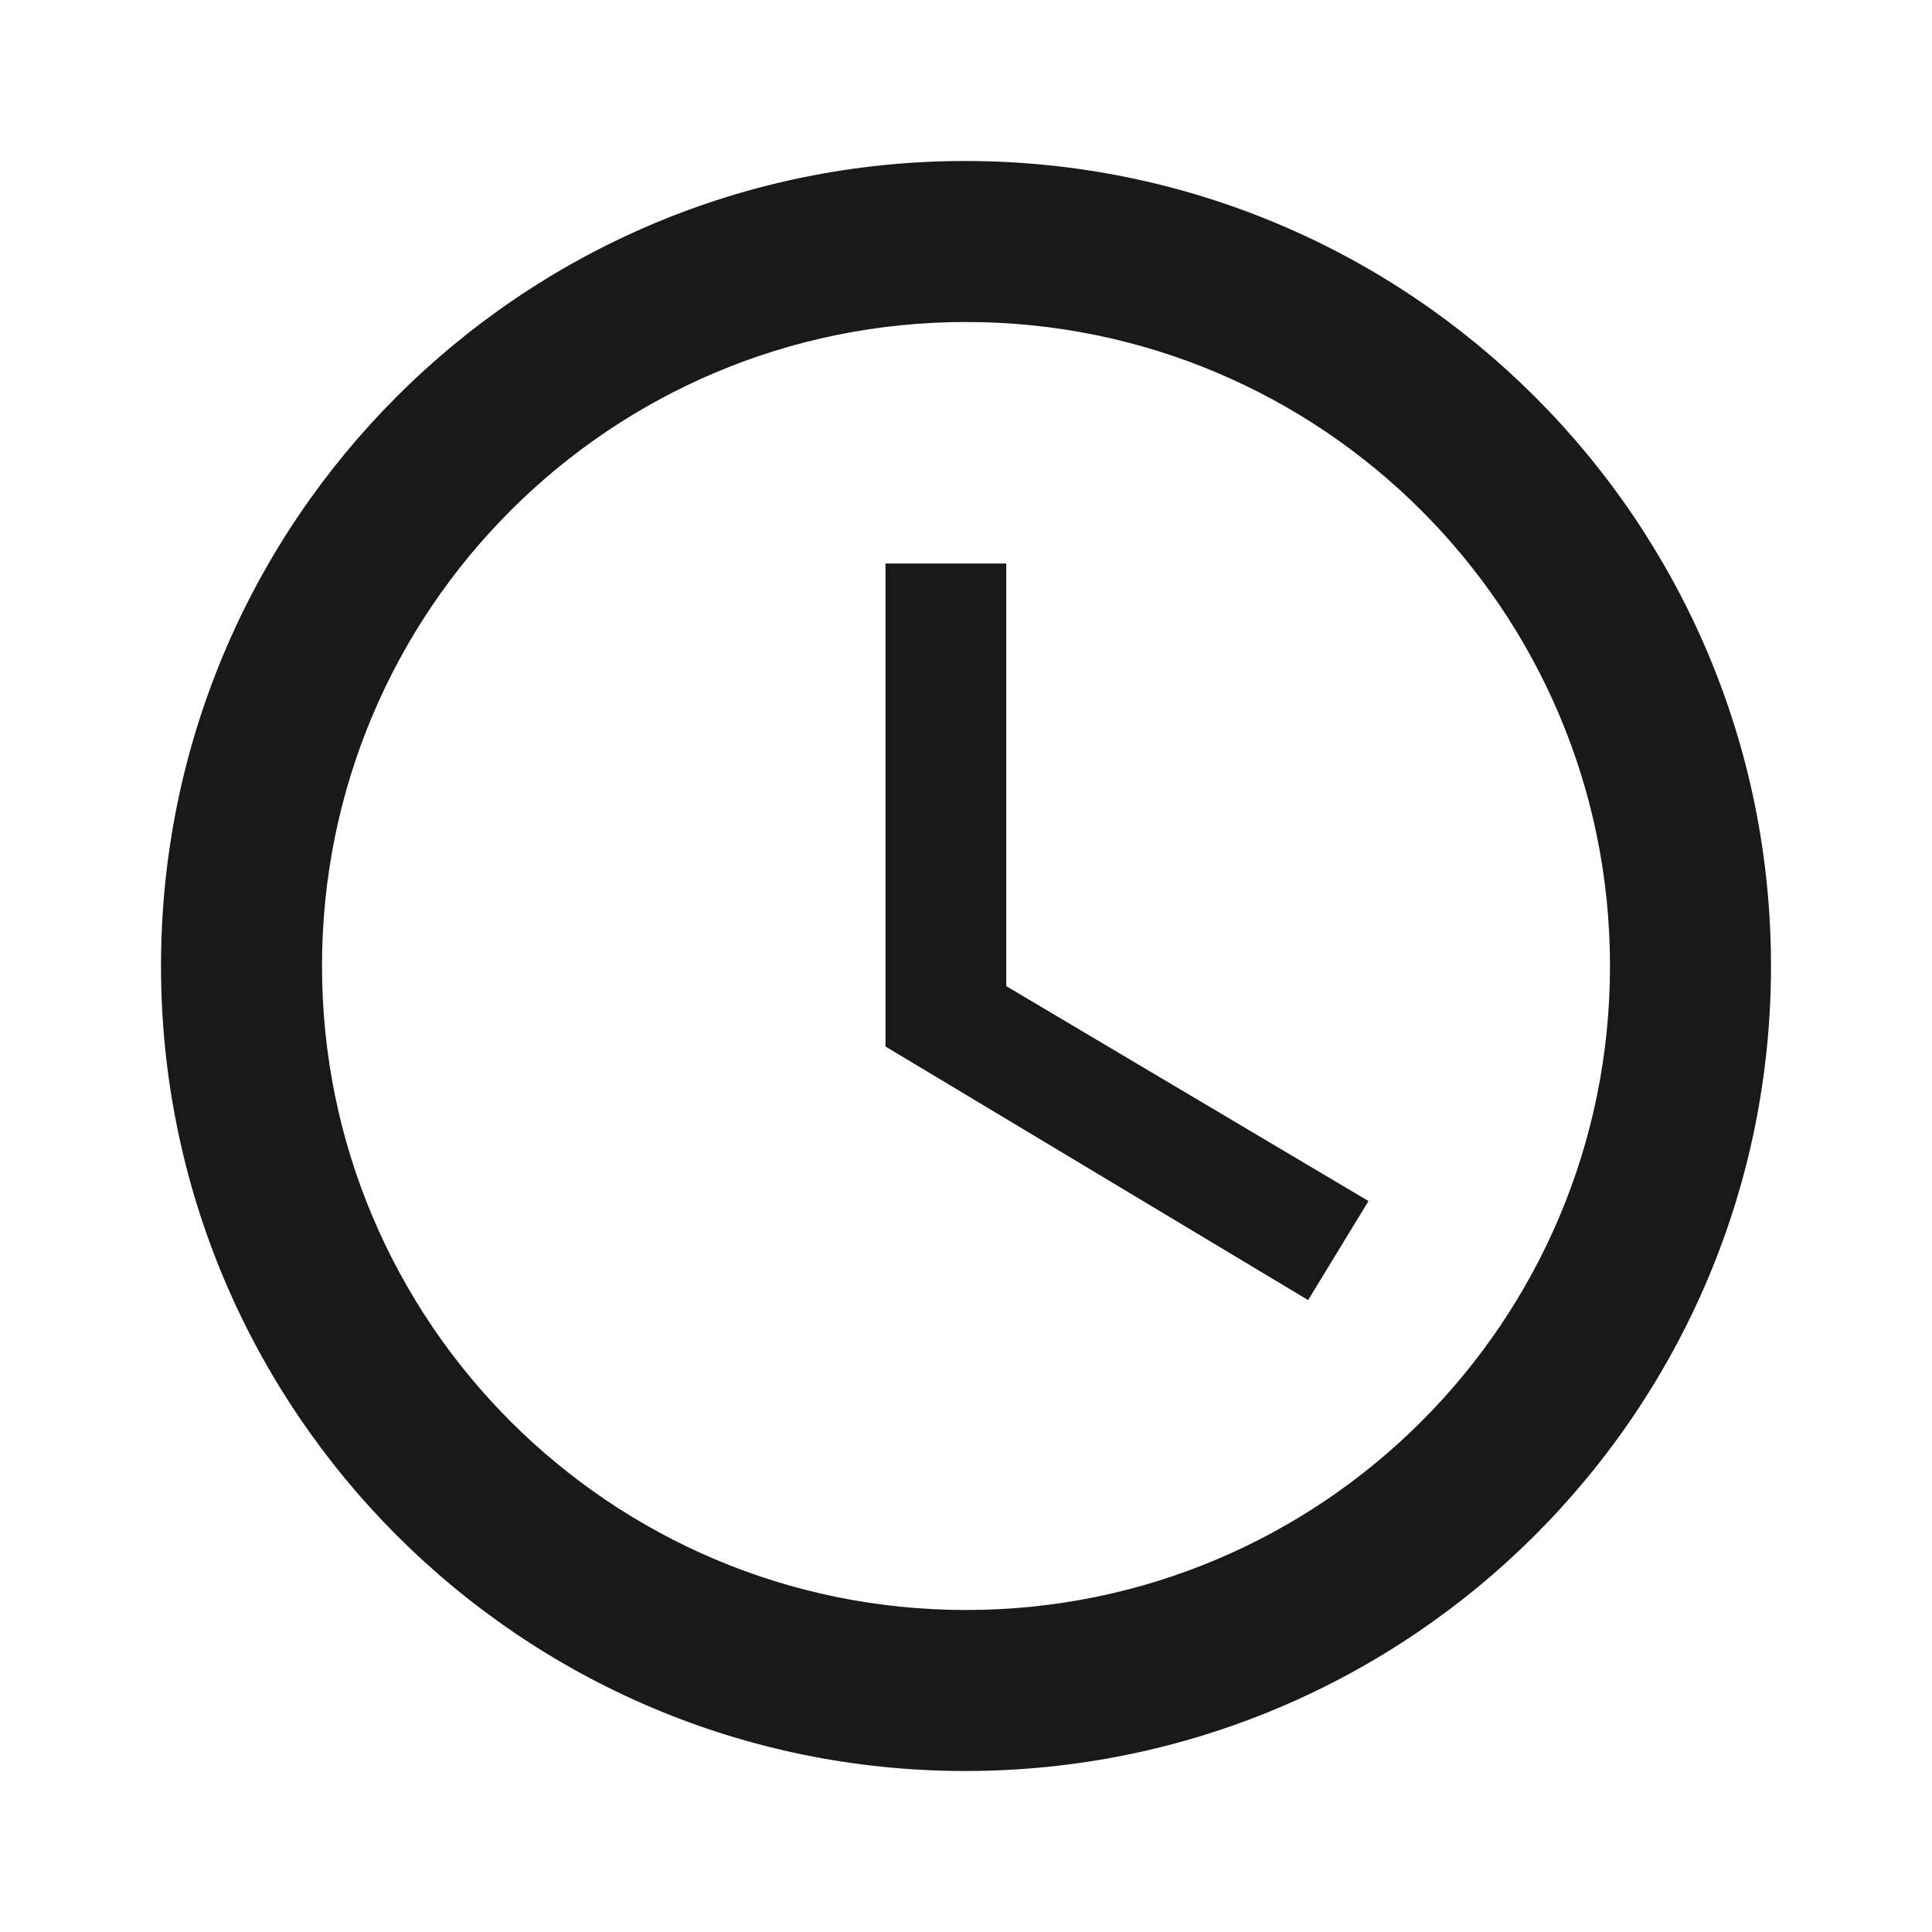
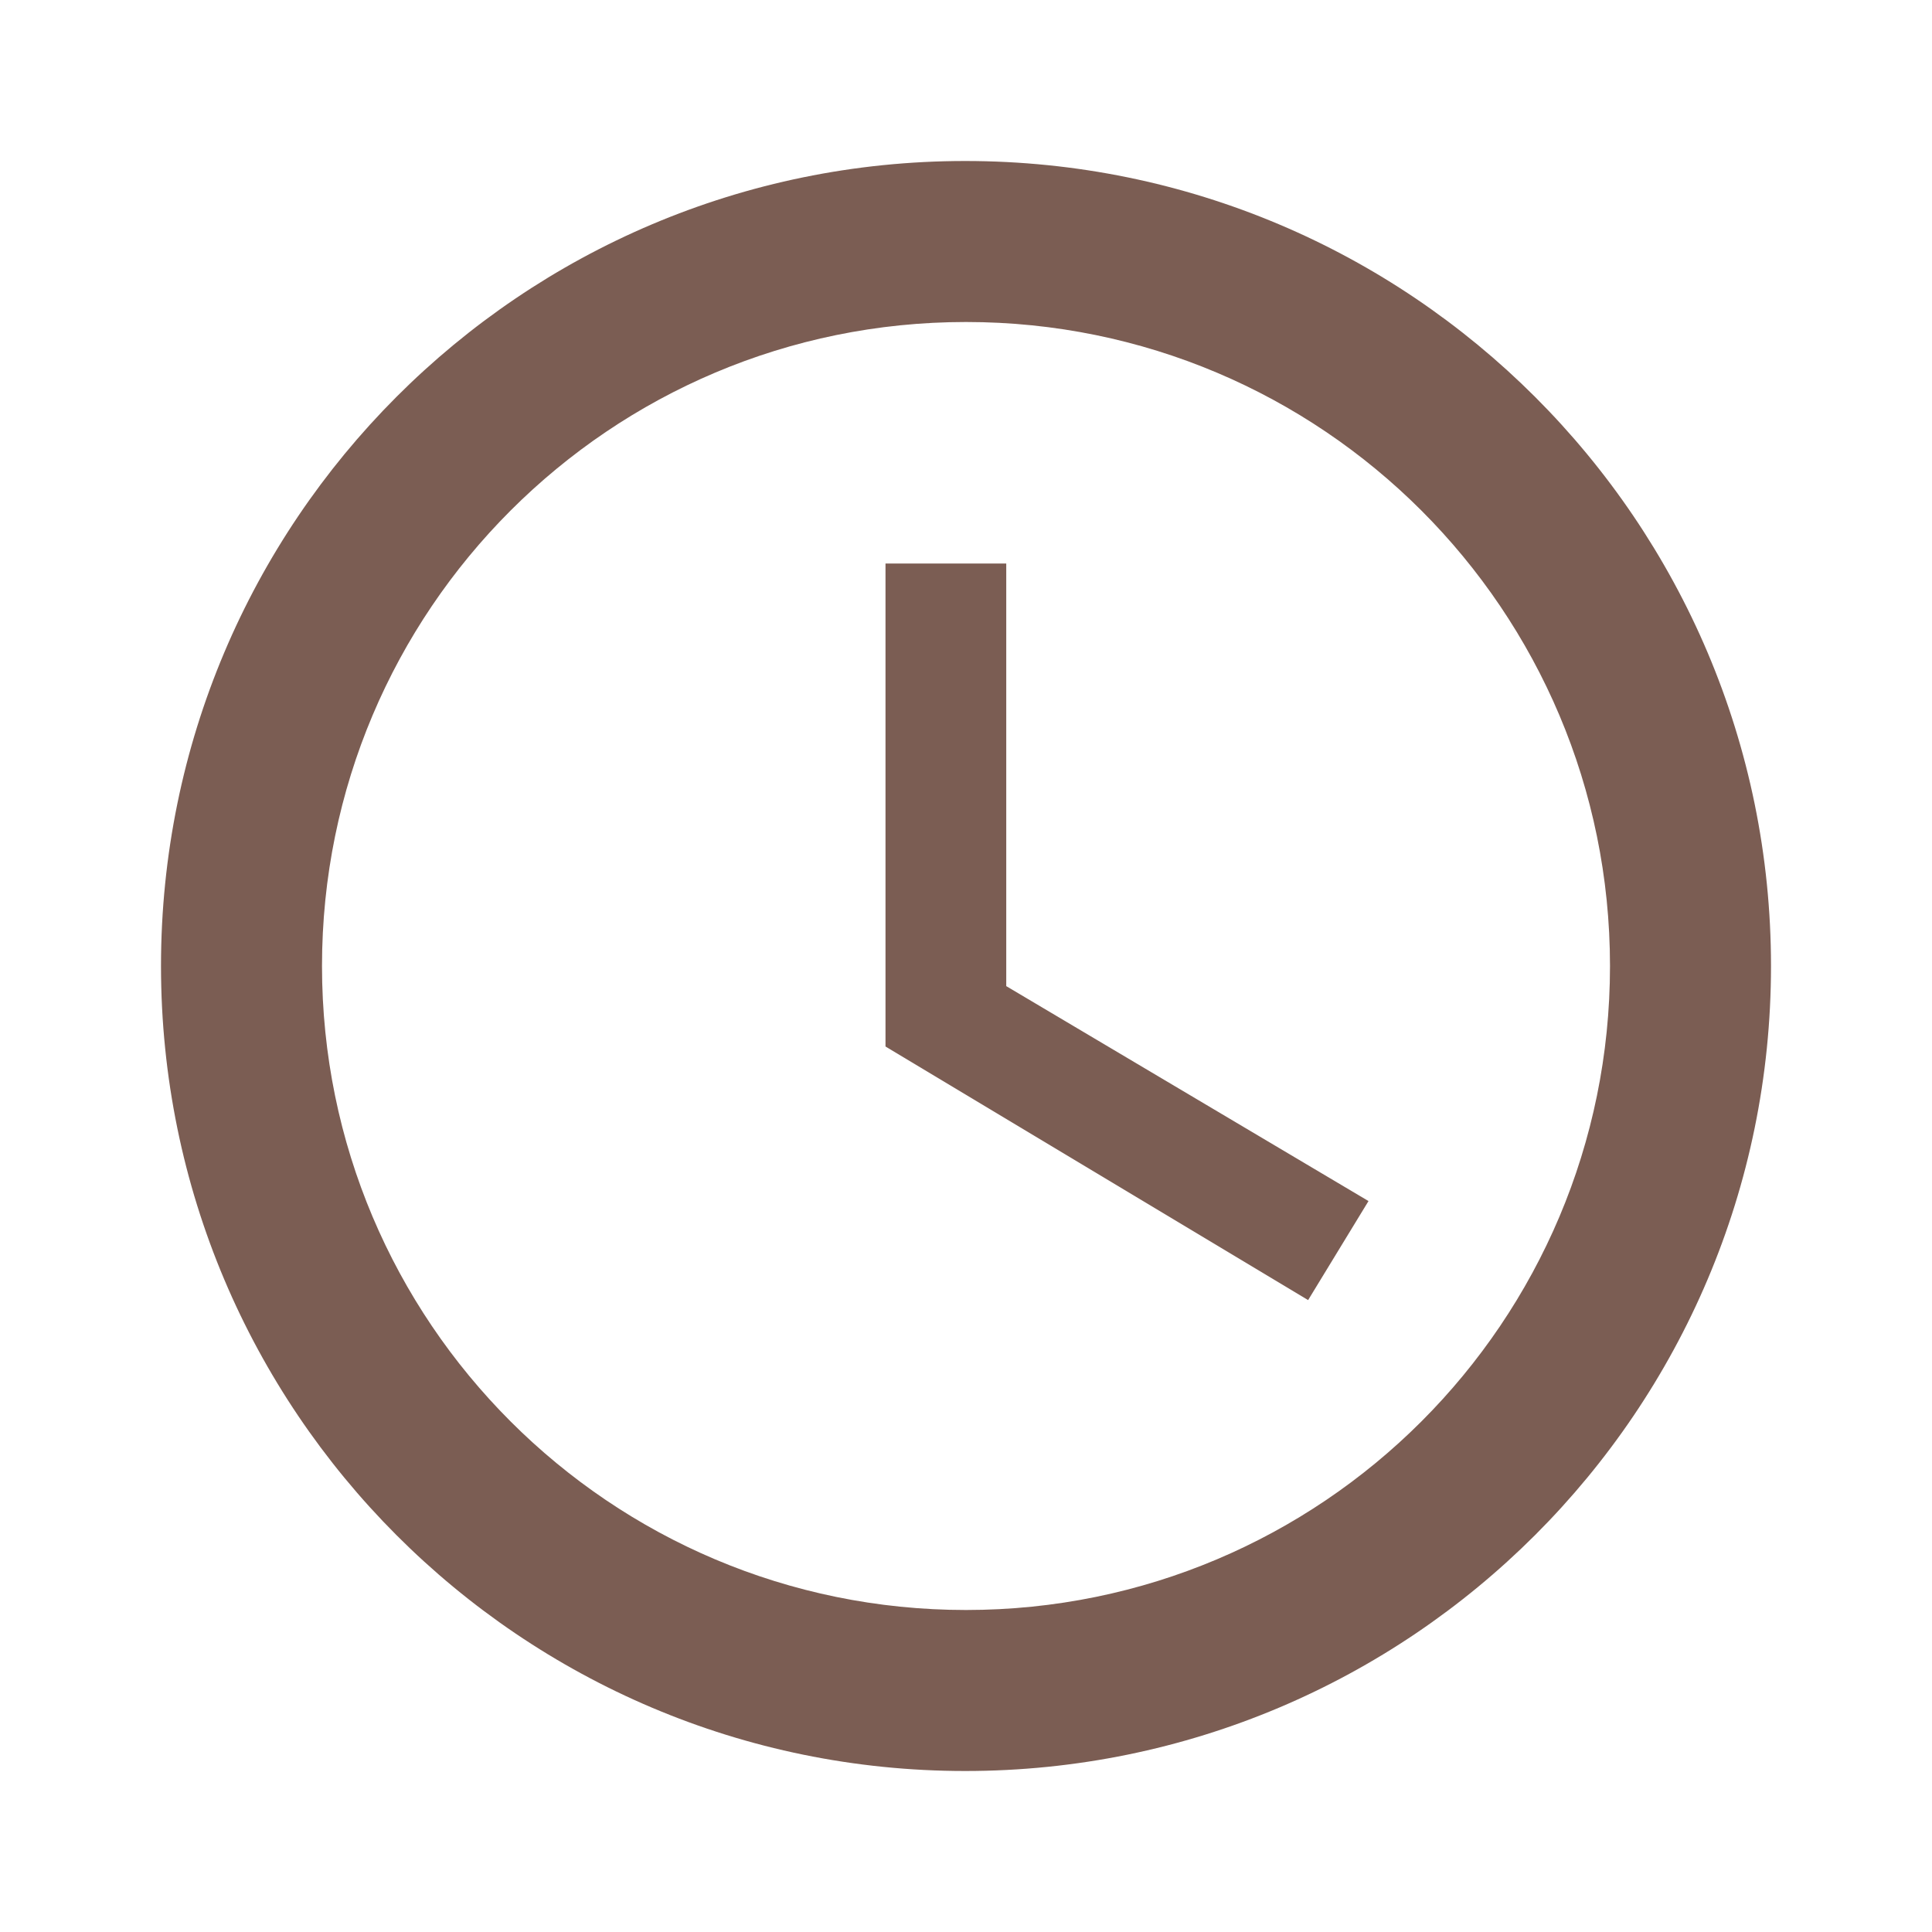
- <svg xmlns="http://www.w3.org/2000/svg" fill="#000000" width="800px" height="800px" viewBox="0 0 24 24">
+ <svg xmlns="http://www.w3.org/2000/svg" fill="#6d4c41" width="48px" height="48px" viewBox="0 0 24 24">
  <path fill-opacity=".9" d="M11.99 2C6.47 2 2 6.48 2 12s4.47 10 9.99 10C17.52 22 22 17.52 22 12S17.52 2 11.99 2zM12 20c-4.42 0-8-3.58-8-8s3.58-8 8-8 8 3.58 8 8-3.58 8-8 8zm.5-13H11v6l5.25 3.15.75-1.23-4.5-2.67z" />
</svg>
